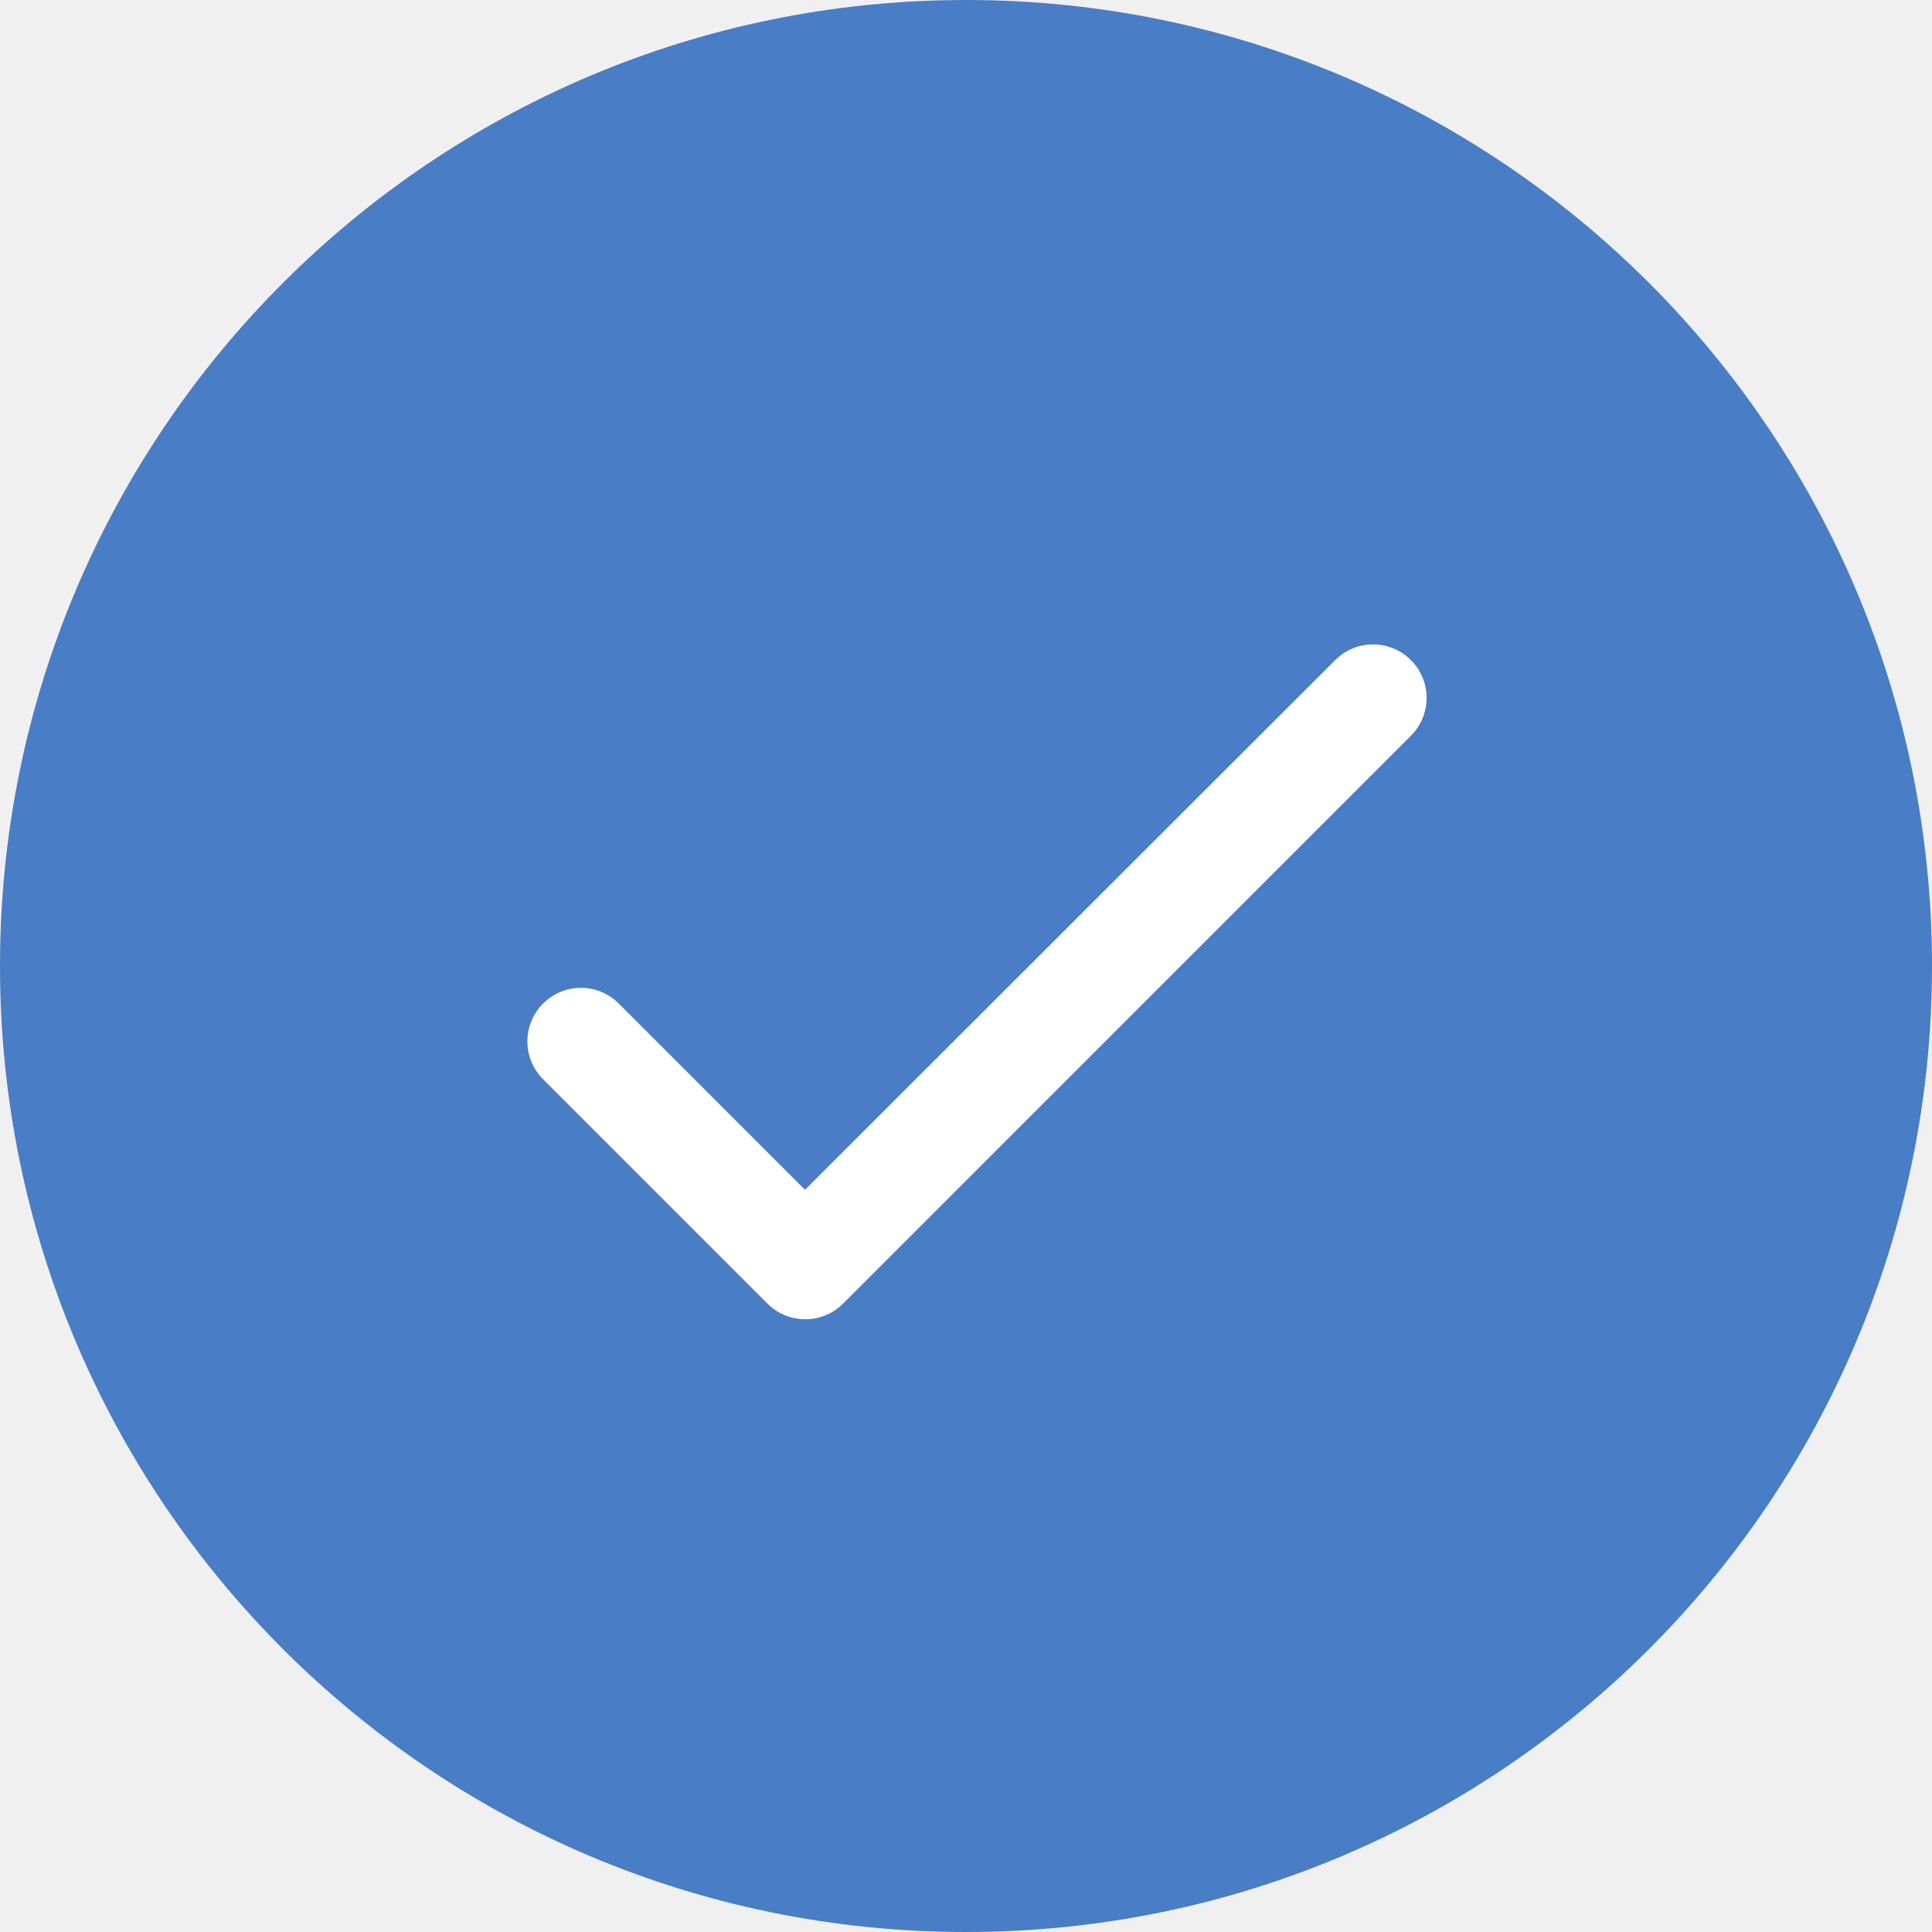
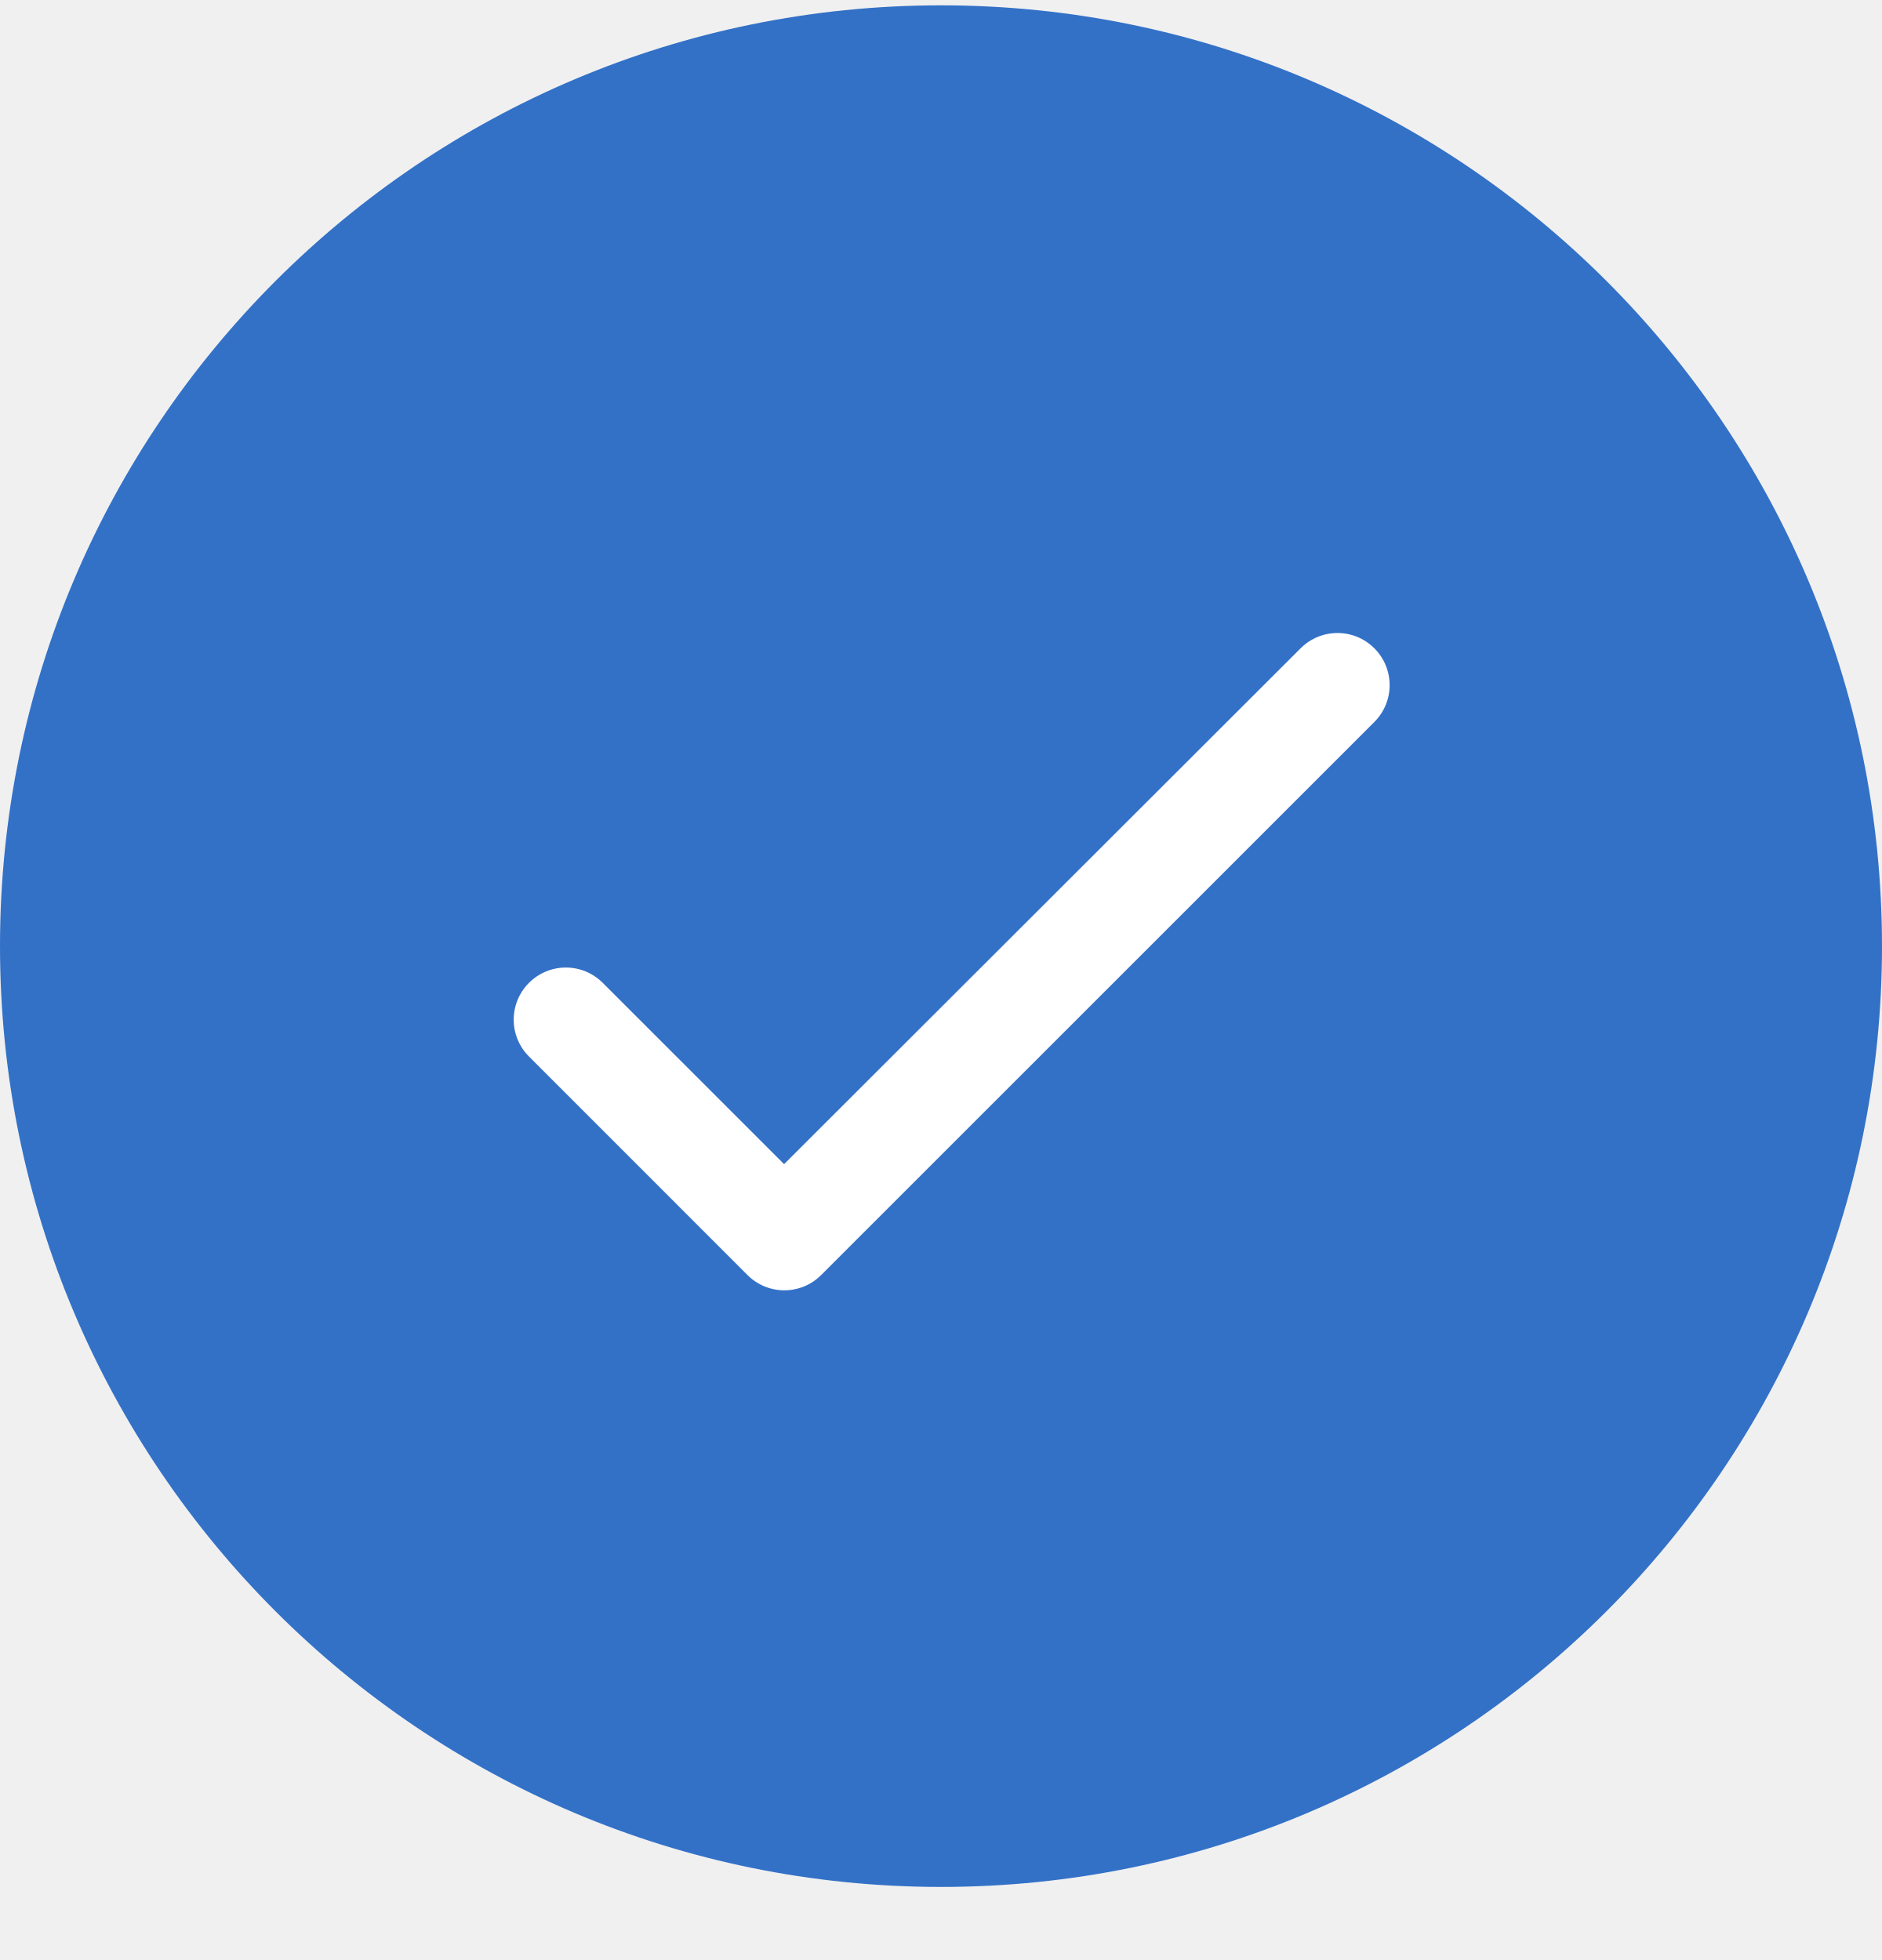
- <svg xmlns="http://www.w3.org/2000/svg" width="48" height="48" viewBox="0 0 48 48" fill="none">
-   <rect width="48" height="48" rx="24" fill="#497DC5" />
-   <path d="M20 29.56L15.373 24.933C14.854 24.413 14.014 24.413 13.493 24.933C12.973 25.453 12.973 26.293 13.493 26.813L19.067 32.387C19.587 32.907 20.427 32.907 20.947 32.387L35.053 18.28C35.574 17.76 35.574 16.92 35.053 16.4C34.533 15.88 33.694 15.88 33.173 16.4L20 29.56Z" fill="white" />
+ <svg xmlns="http://www.w3.org/2000/svg" width="24" height="25" viewBox="0 0 24 25" fill="none">
+   <rect y="0.068" width="24" height="24" rx="12" fill="#3371C7" />
+   <path d="M9.999 14.849L7.686 12.536C7.426 12.276 7.006 12.276 6.746 12.536C6.486 12.796 6.486 13.216 6.746 13.476L9.532 16.263C9.792 16.523 10.212 16.523 10.472 16.263L17.526 9.209C17.786 8.949 17.786 8.529 17.526 8.269C17.266 8.009 16.846 8.009 16.586 8.269L9.999 14.849Z" fill="white" />
</svg>
